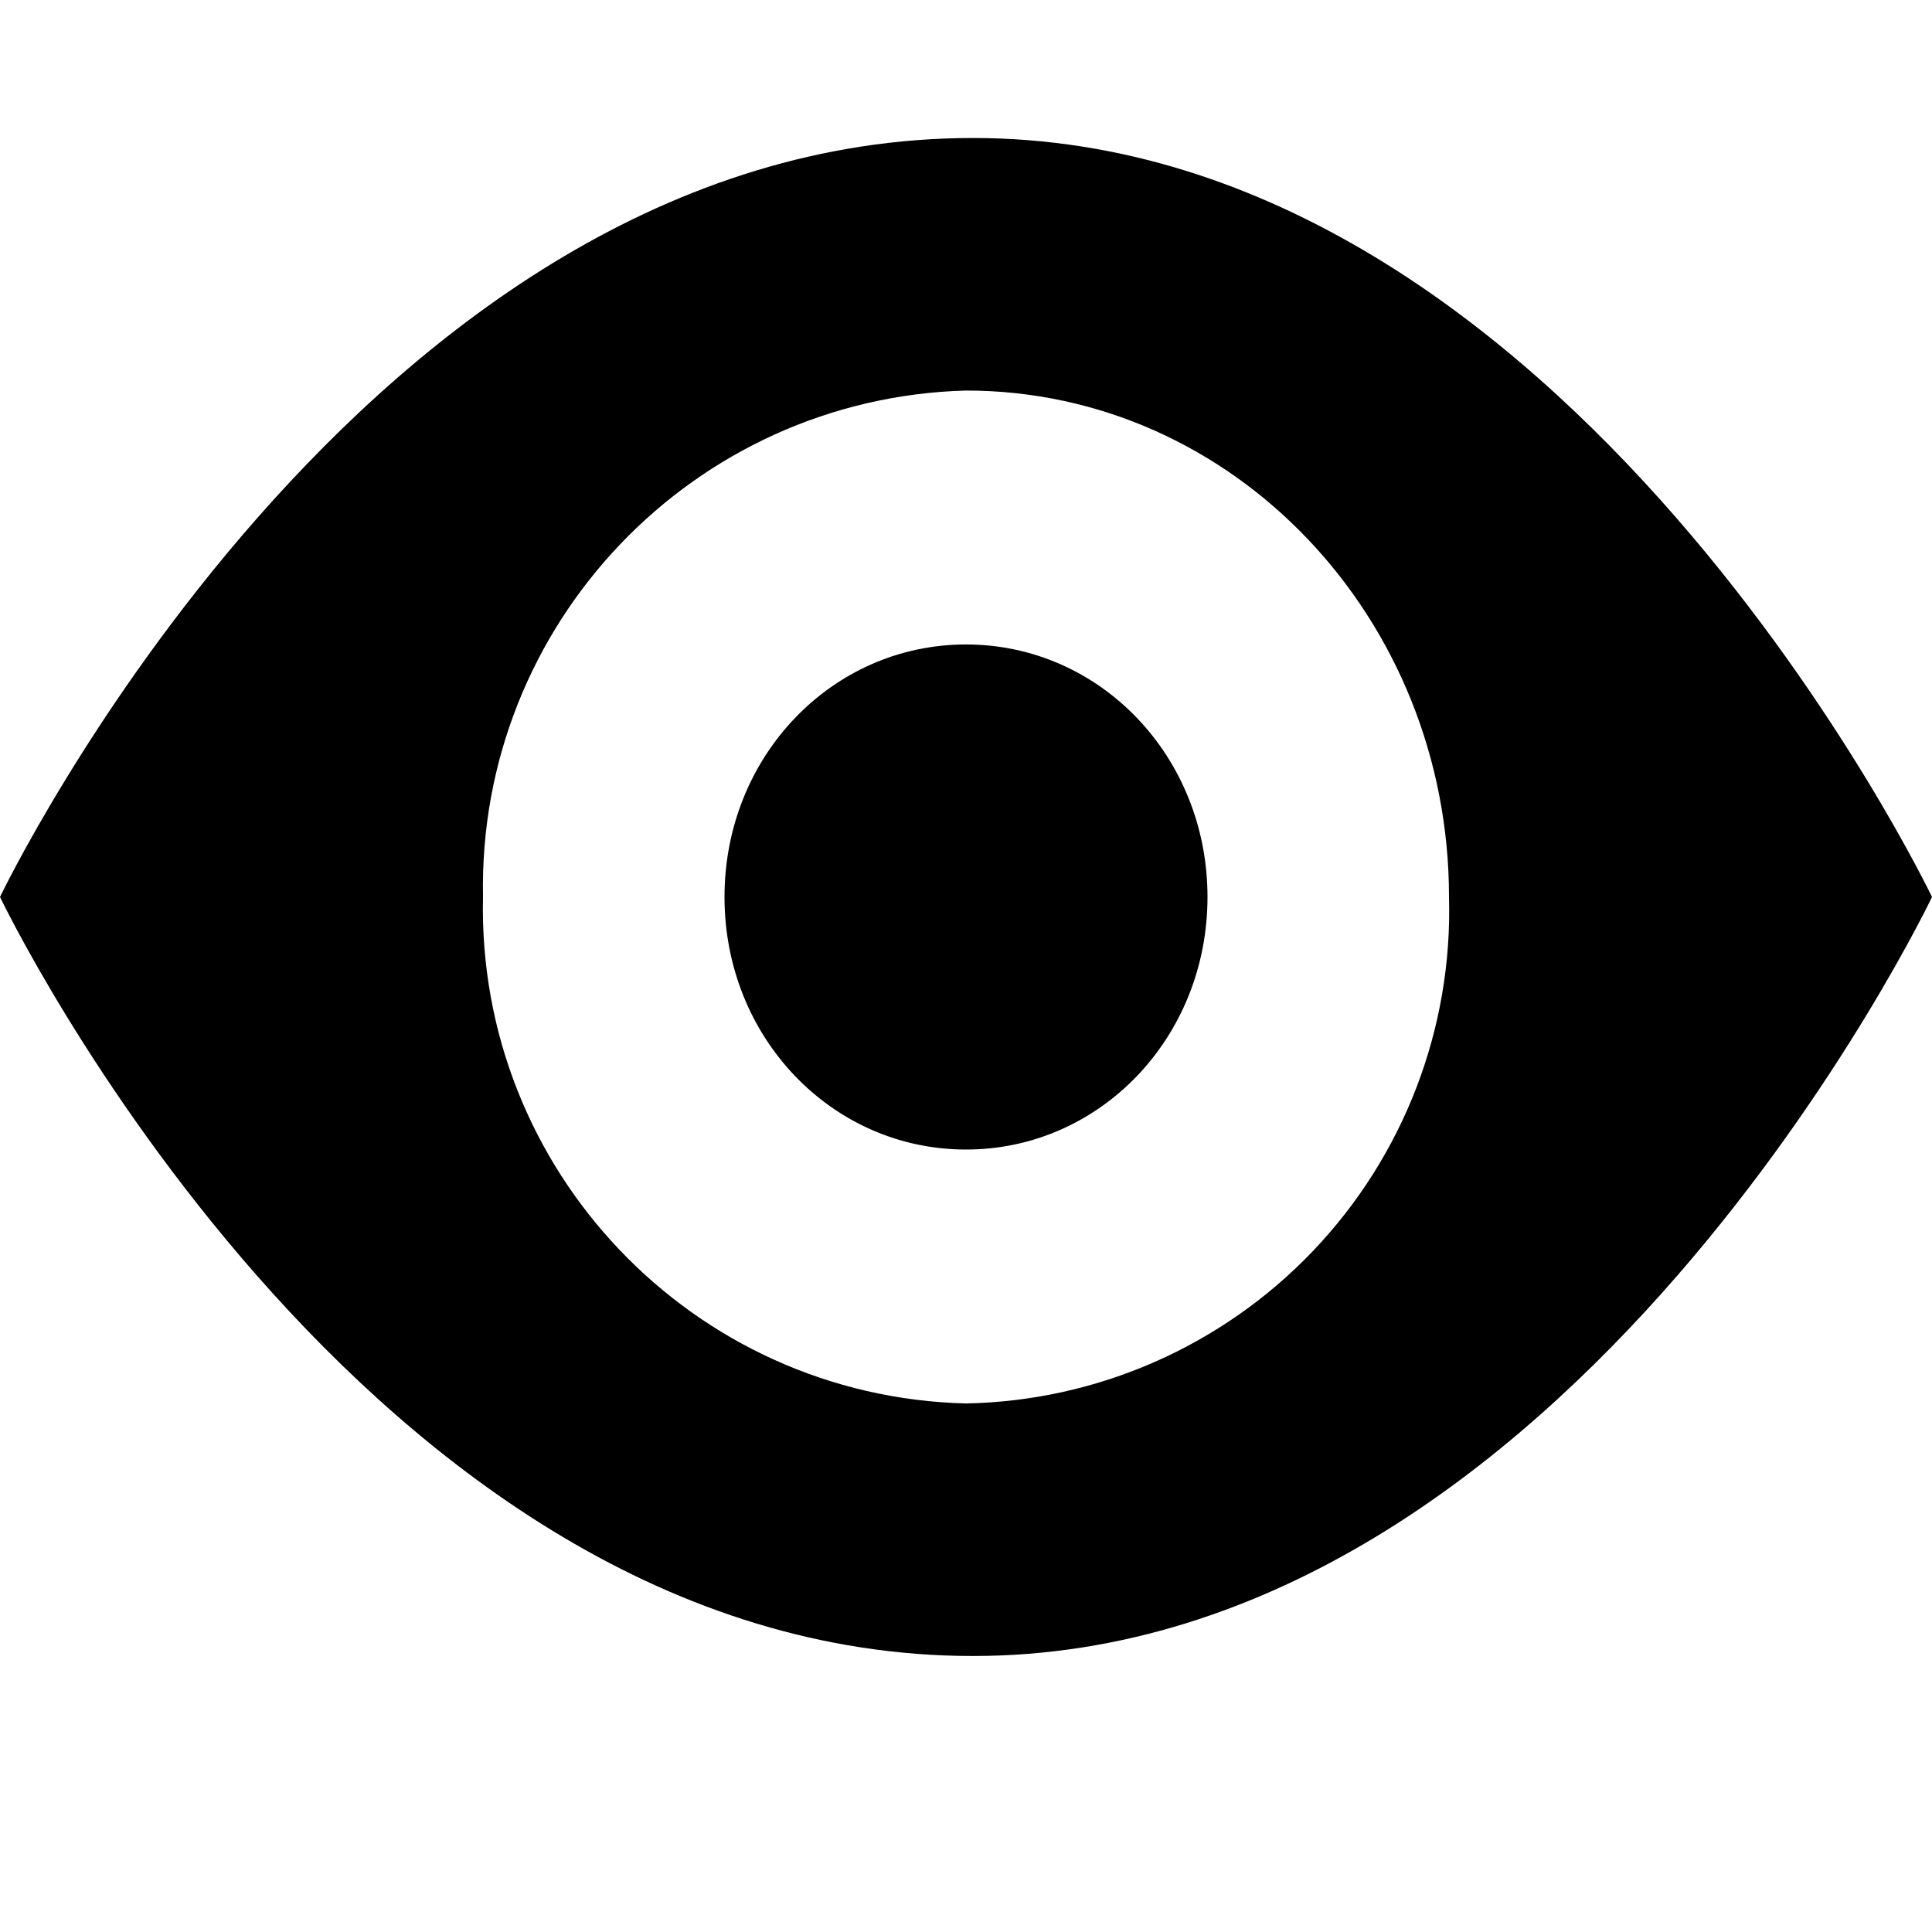
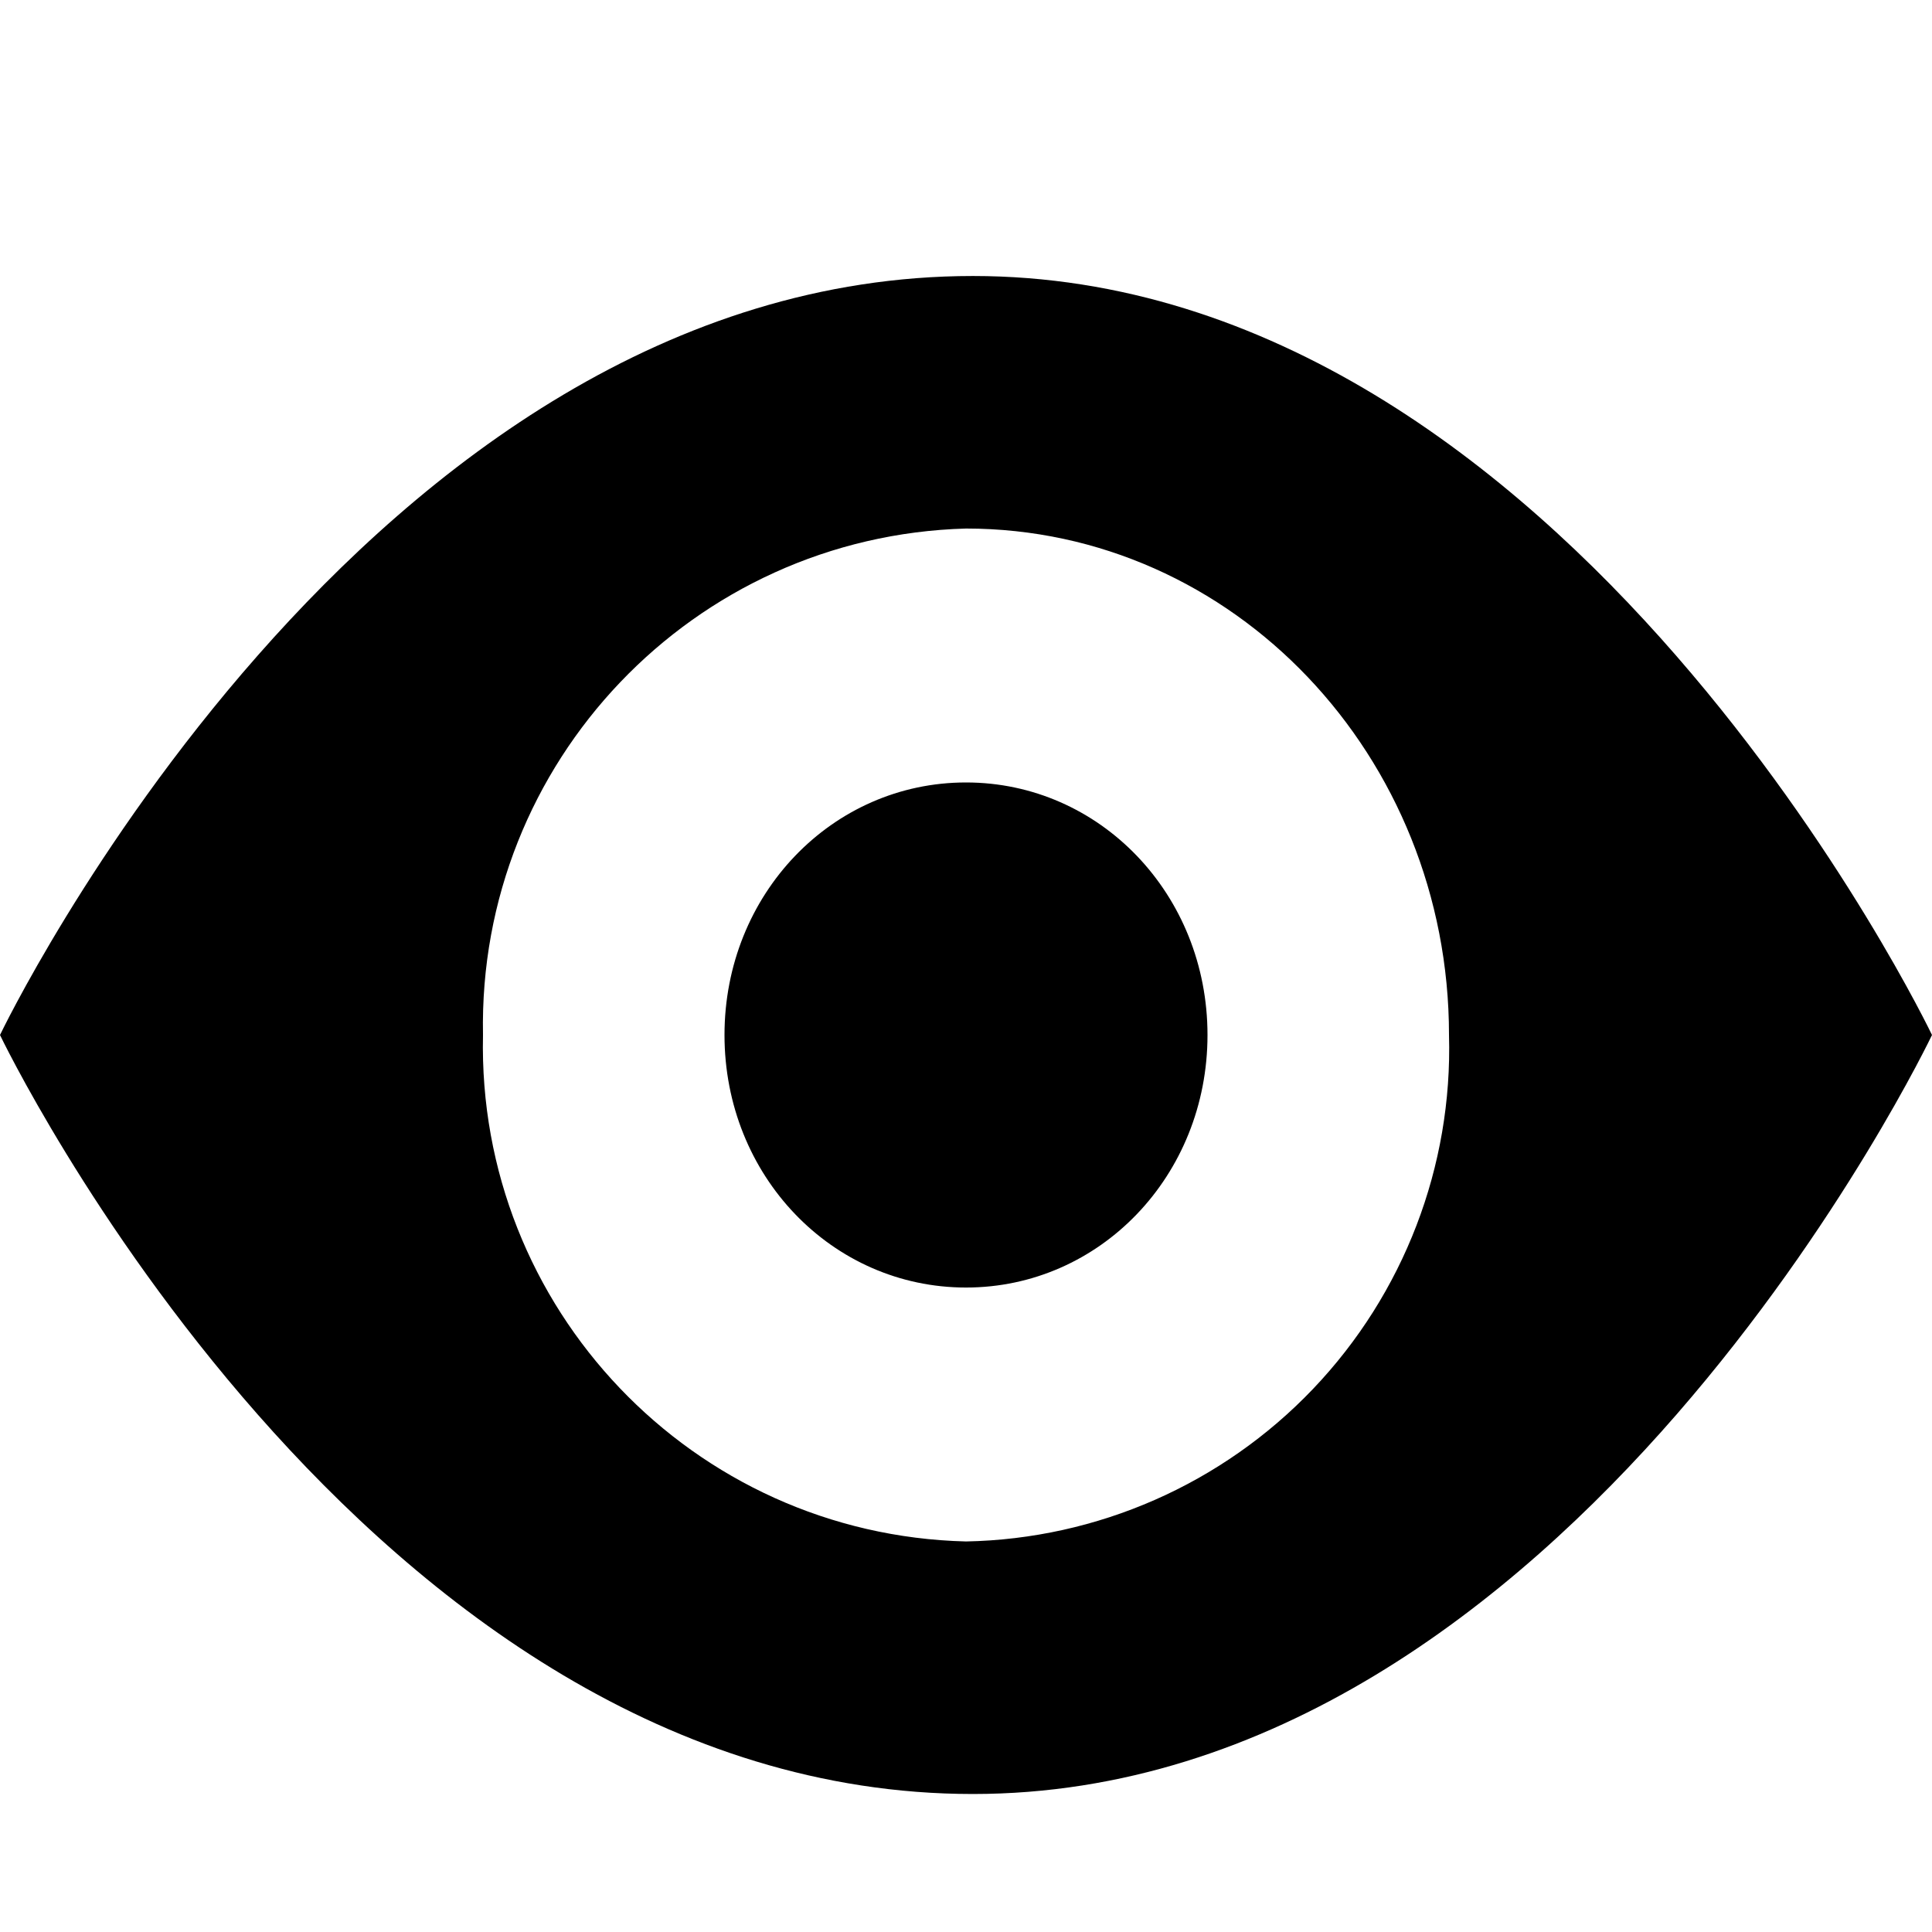
<svg aria-hidden="true" class="svg-icon iconEyeSm" width="14" height="14" viewBox="0 0 14 14">
-   <path d="M7.05 1C2.63 1 0 6.5 0 6.5S2.63 12 7.05 12C11.38 12 14 6.5 14 6.5S11.37 1 7.05 1ZM7 10.17A3.59 3.59 0 0 1 3.5 6.5 3.6 3.6 0 0 1 7 2.83c1.94 0 3.5 1.65 3.5 3.67A3.57 3.57 0 0 1 7 10.17Zm0-1.84c.97 0 1.75-.81 1.75-1.83S7.97 4.67 7 4.67s-1.75.81-1.75 1.83S6.03 8.33 7 8.33Z" />
+   <path d="M7.05 2C2.63 2 0 7.5 0 7.5S2.63 13 7.05 13C11.38 13 14 7.5 14 7.5S11.37 2 7.05 2ZM7 11.17A3.59 3.59 0 0 1 3.5 7.5 3.6 3.6 0 0 1 7 3.83c1.94 0 3.5 1.65 3.5 3.67A3.57 3.57 0 0 1 7 11.17Zm0-1.84c.97 0 1.75-.81 1.75-1.83S7.97 5.67 7 5.67s-1.75.81-1.75 1.83S6.03 9.33 7 9.33Z" />
</svg>
